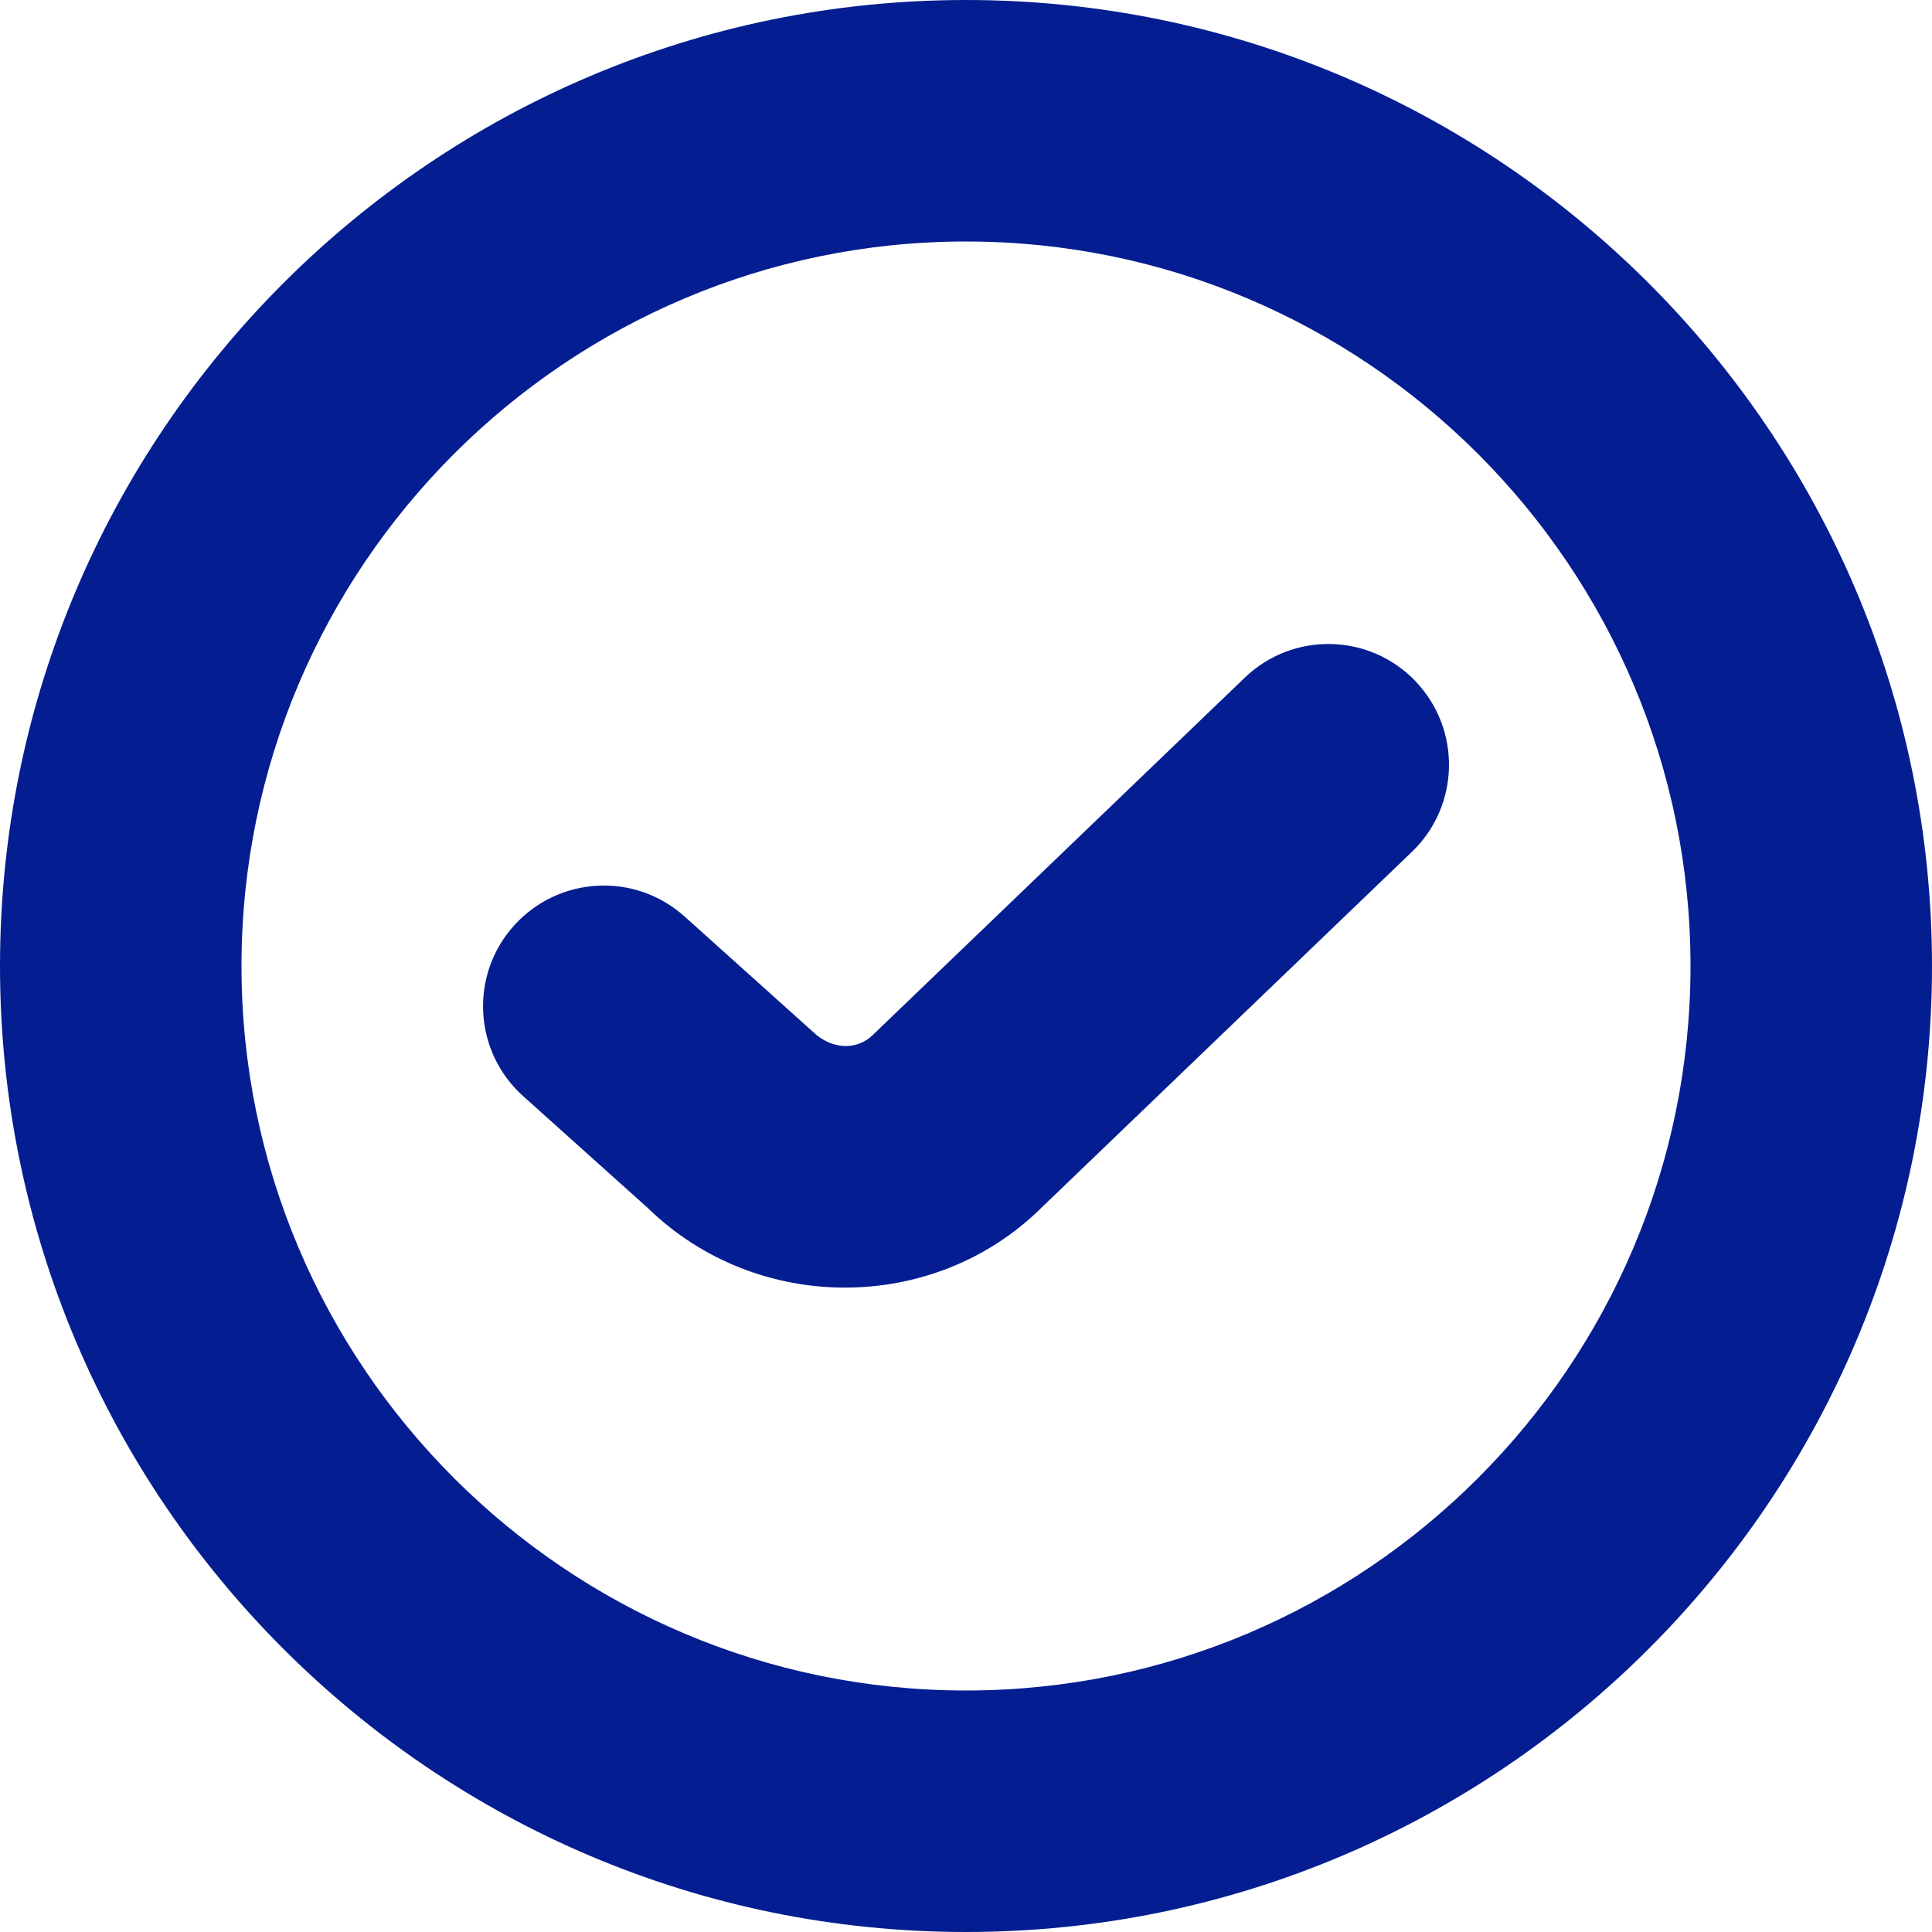
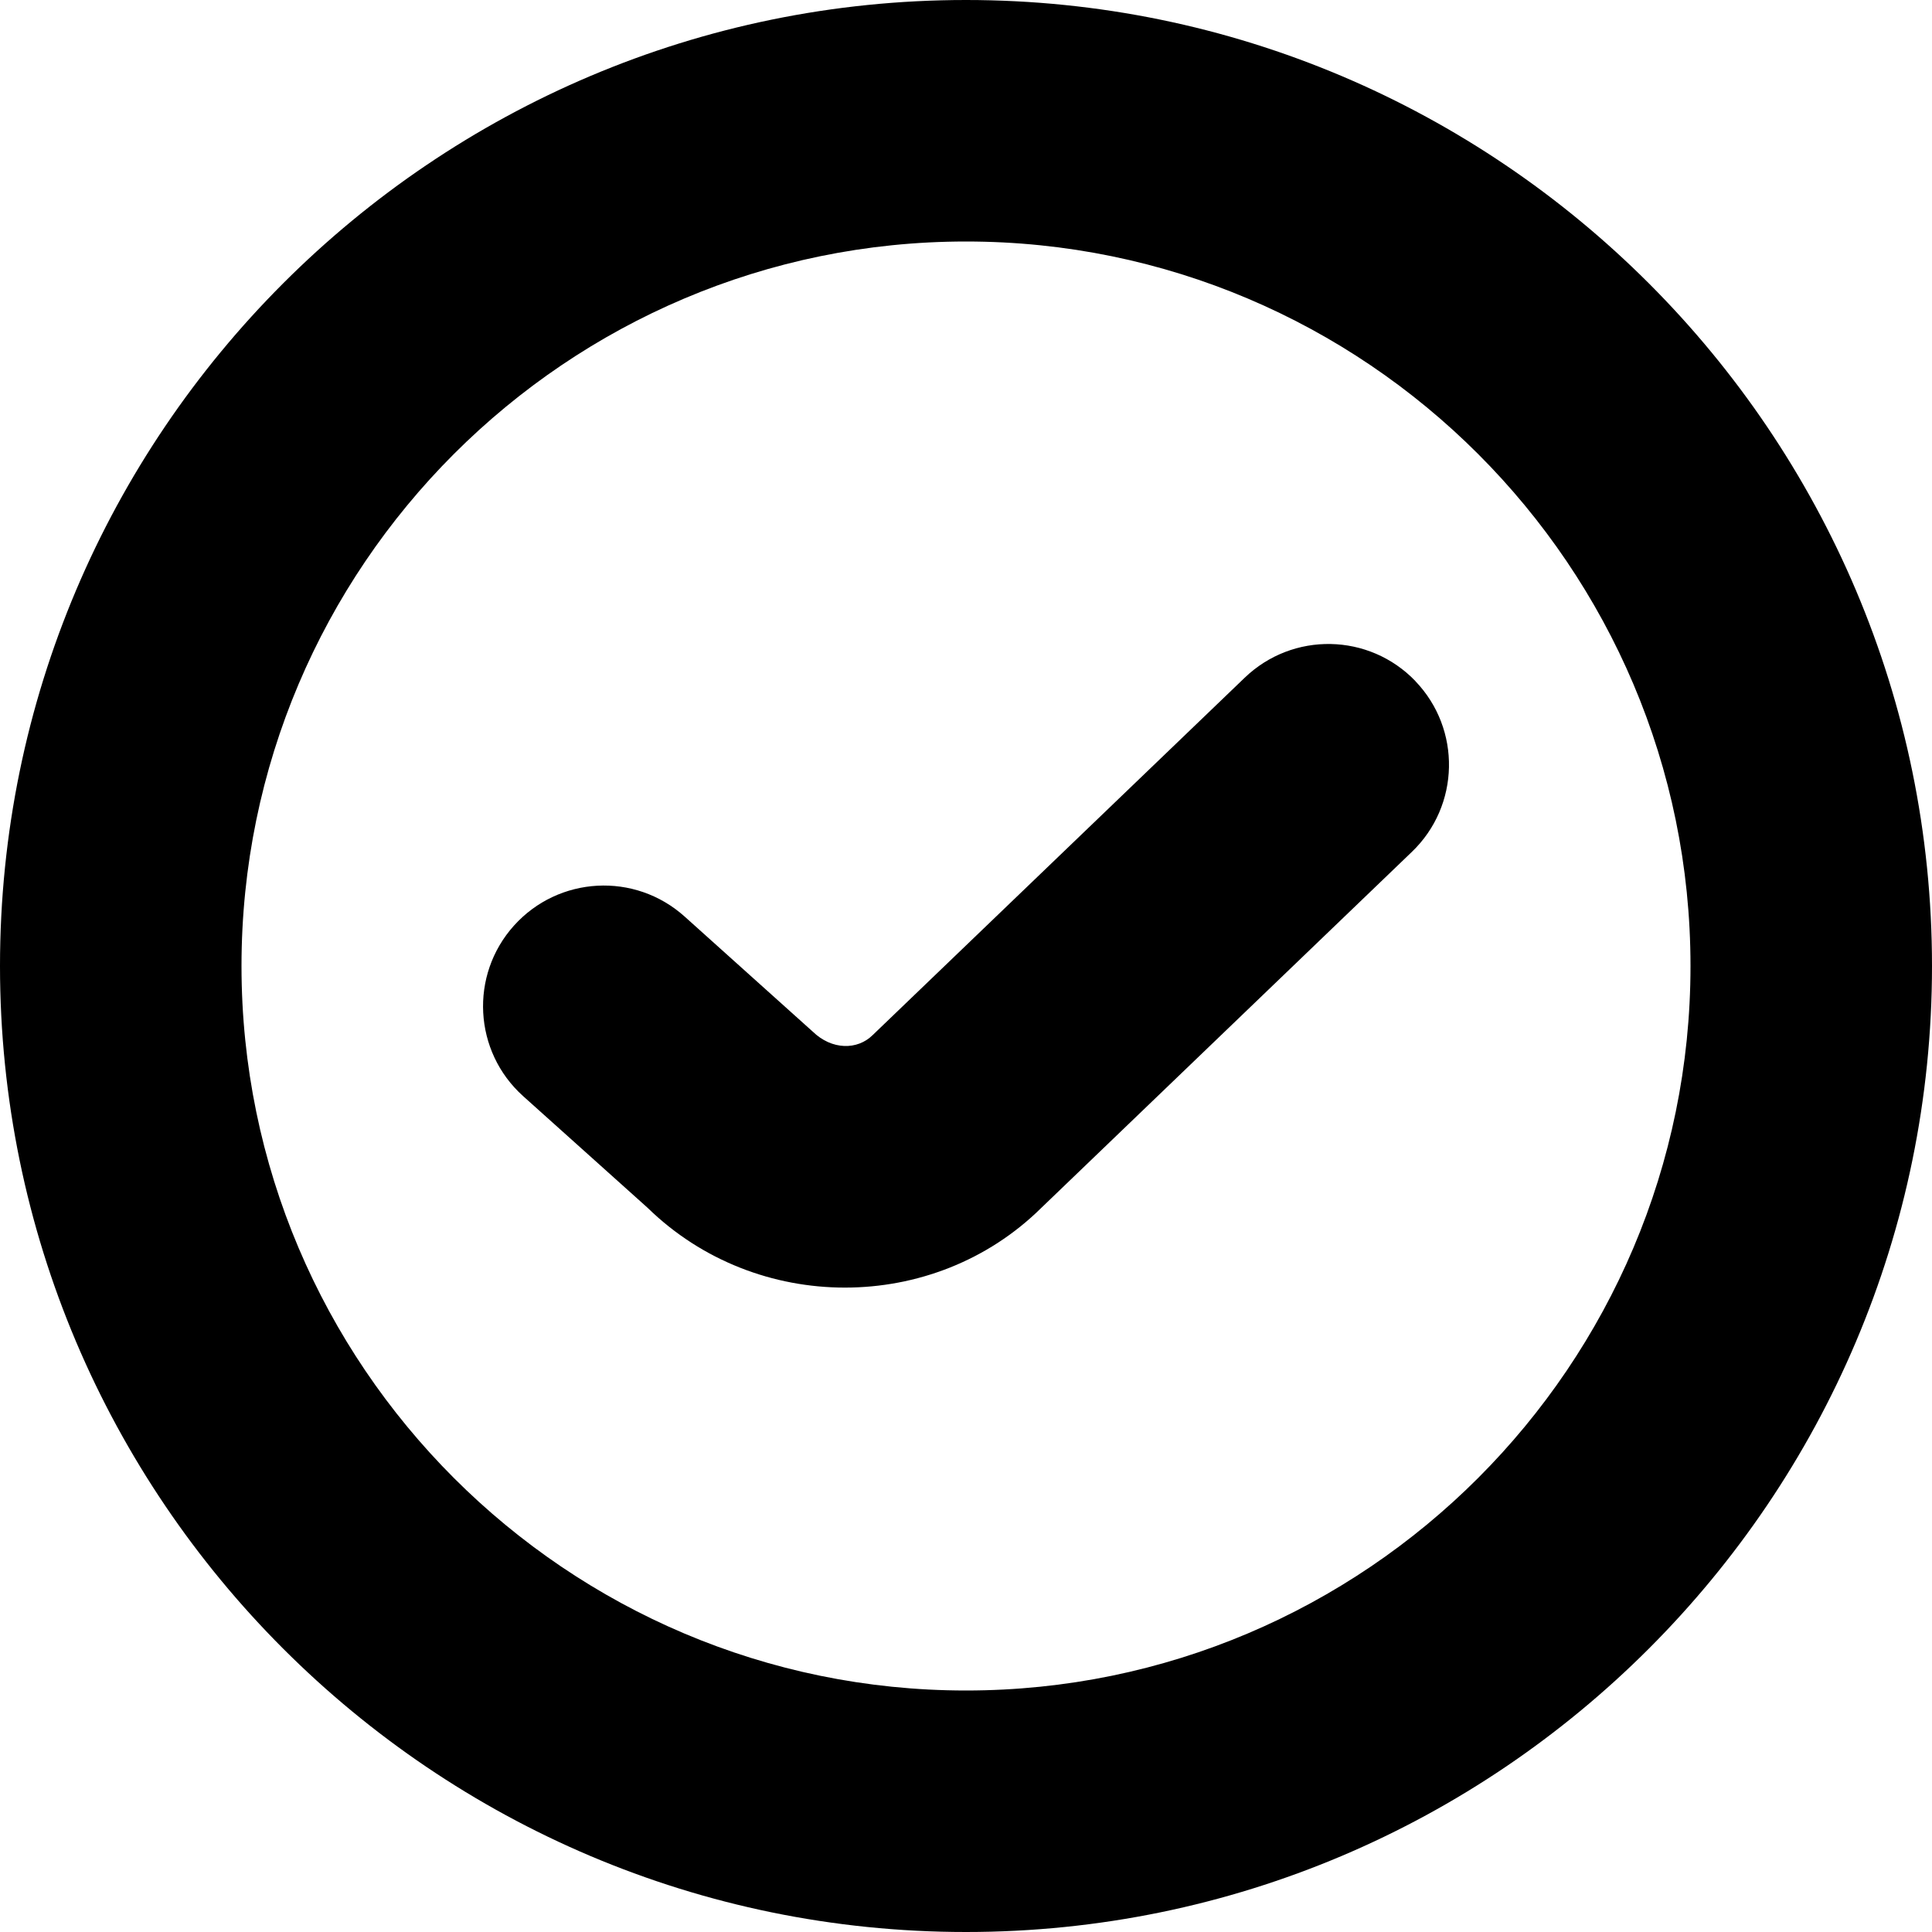
<svg xmlns="http://www.w3.org/2000/svg" id="Layer_1" data-name="Layer 1" viewBox="0 0 24 24" width="512" height="512">
-   <path d="m17.582,8.461c.573.597.555,1.547-.043,2.121l-4.605,4.424c-.668.659-1.552.989-2.438.989s-1.774-.33-2.451-.991l-1.547-1.388c-.616-.554-.667-1.502-.113-2.118.554-.615,1.5-.668,2.119-.113l1.592,1.43c.237.23.555.232.746.042l4.62-4.438c.597-.574,1.545-.557,2.121.042Zm6.418,3.539c0,6.617-5.383,12-12,12S0,18.617,0,12,5.383,0,12,0s12,5.383,12,12Zm-3,0c0-4.962-4.037-9-9-9S3,7.038,3,12s4.037,9,9,9,9-4.038,9-9Z" fill="rgb(4, 30, 145)" />
+   <path d="m17.582,8.461c.573.597.555,1.547-.043,2.121l-4.605,4.424c-.668.659-1.552.989-2.438.989s-1.774-.33-2.451-.991l-1.547-1.388c-.616-.554-.667-1.502-.113-2.118.554-.615,1.5-.668,2.119-.113l1.592,1.43c.237.23.555.232.746.042l4.62-4.438c.597-.574,1.545-.557,2.121.042Zm6.418,3.539c0,6.617-5.383,12-12,12S0,18.617,0,12,5.383,0,12,0s12,5.383,12,12Zm-3,0c0-4.962-4.037-9-9-9S3,7.038,3,12s4.037,9,9,9,9-4.038,9-9Z" />
</svg>
